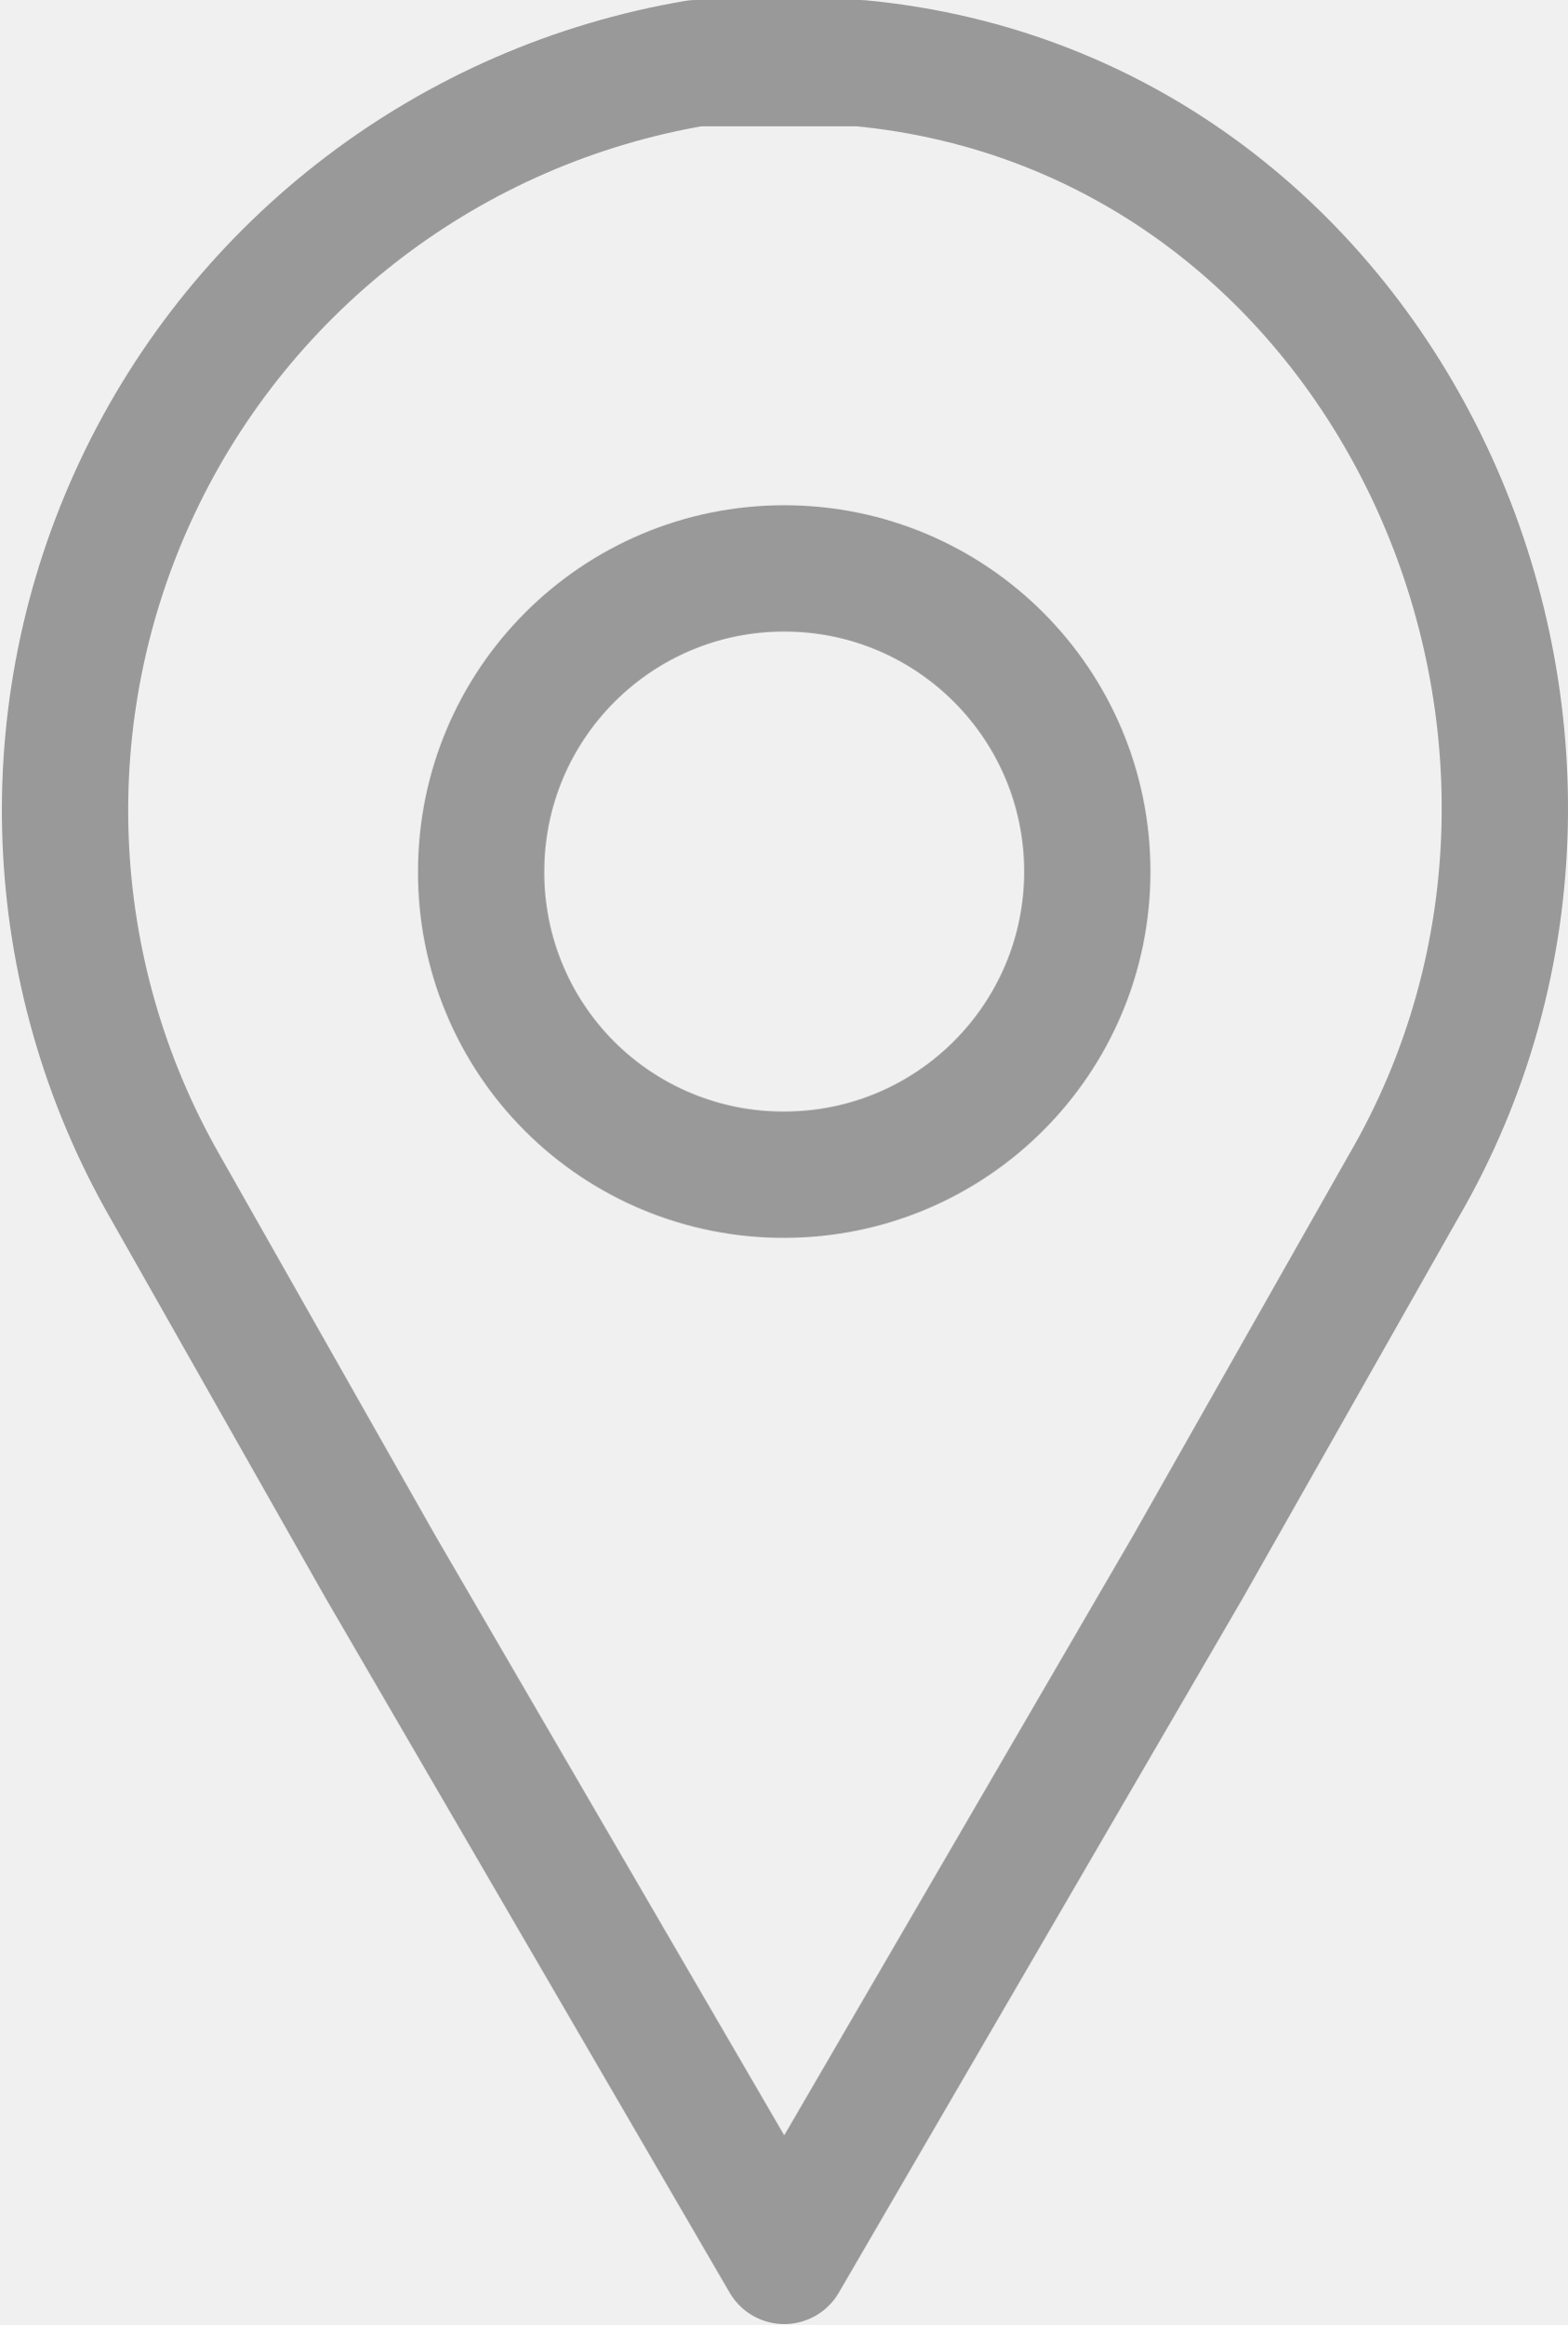
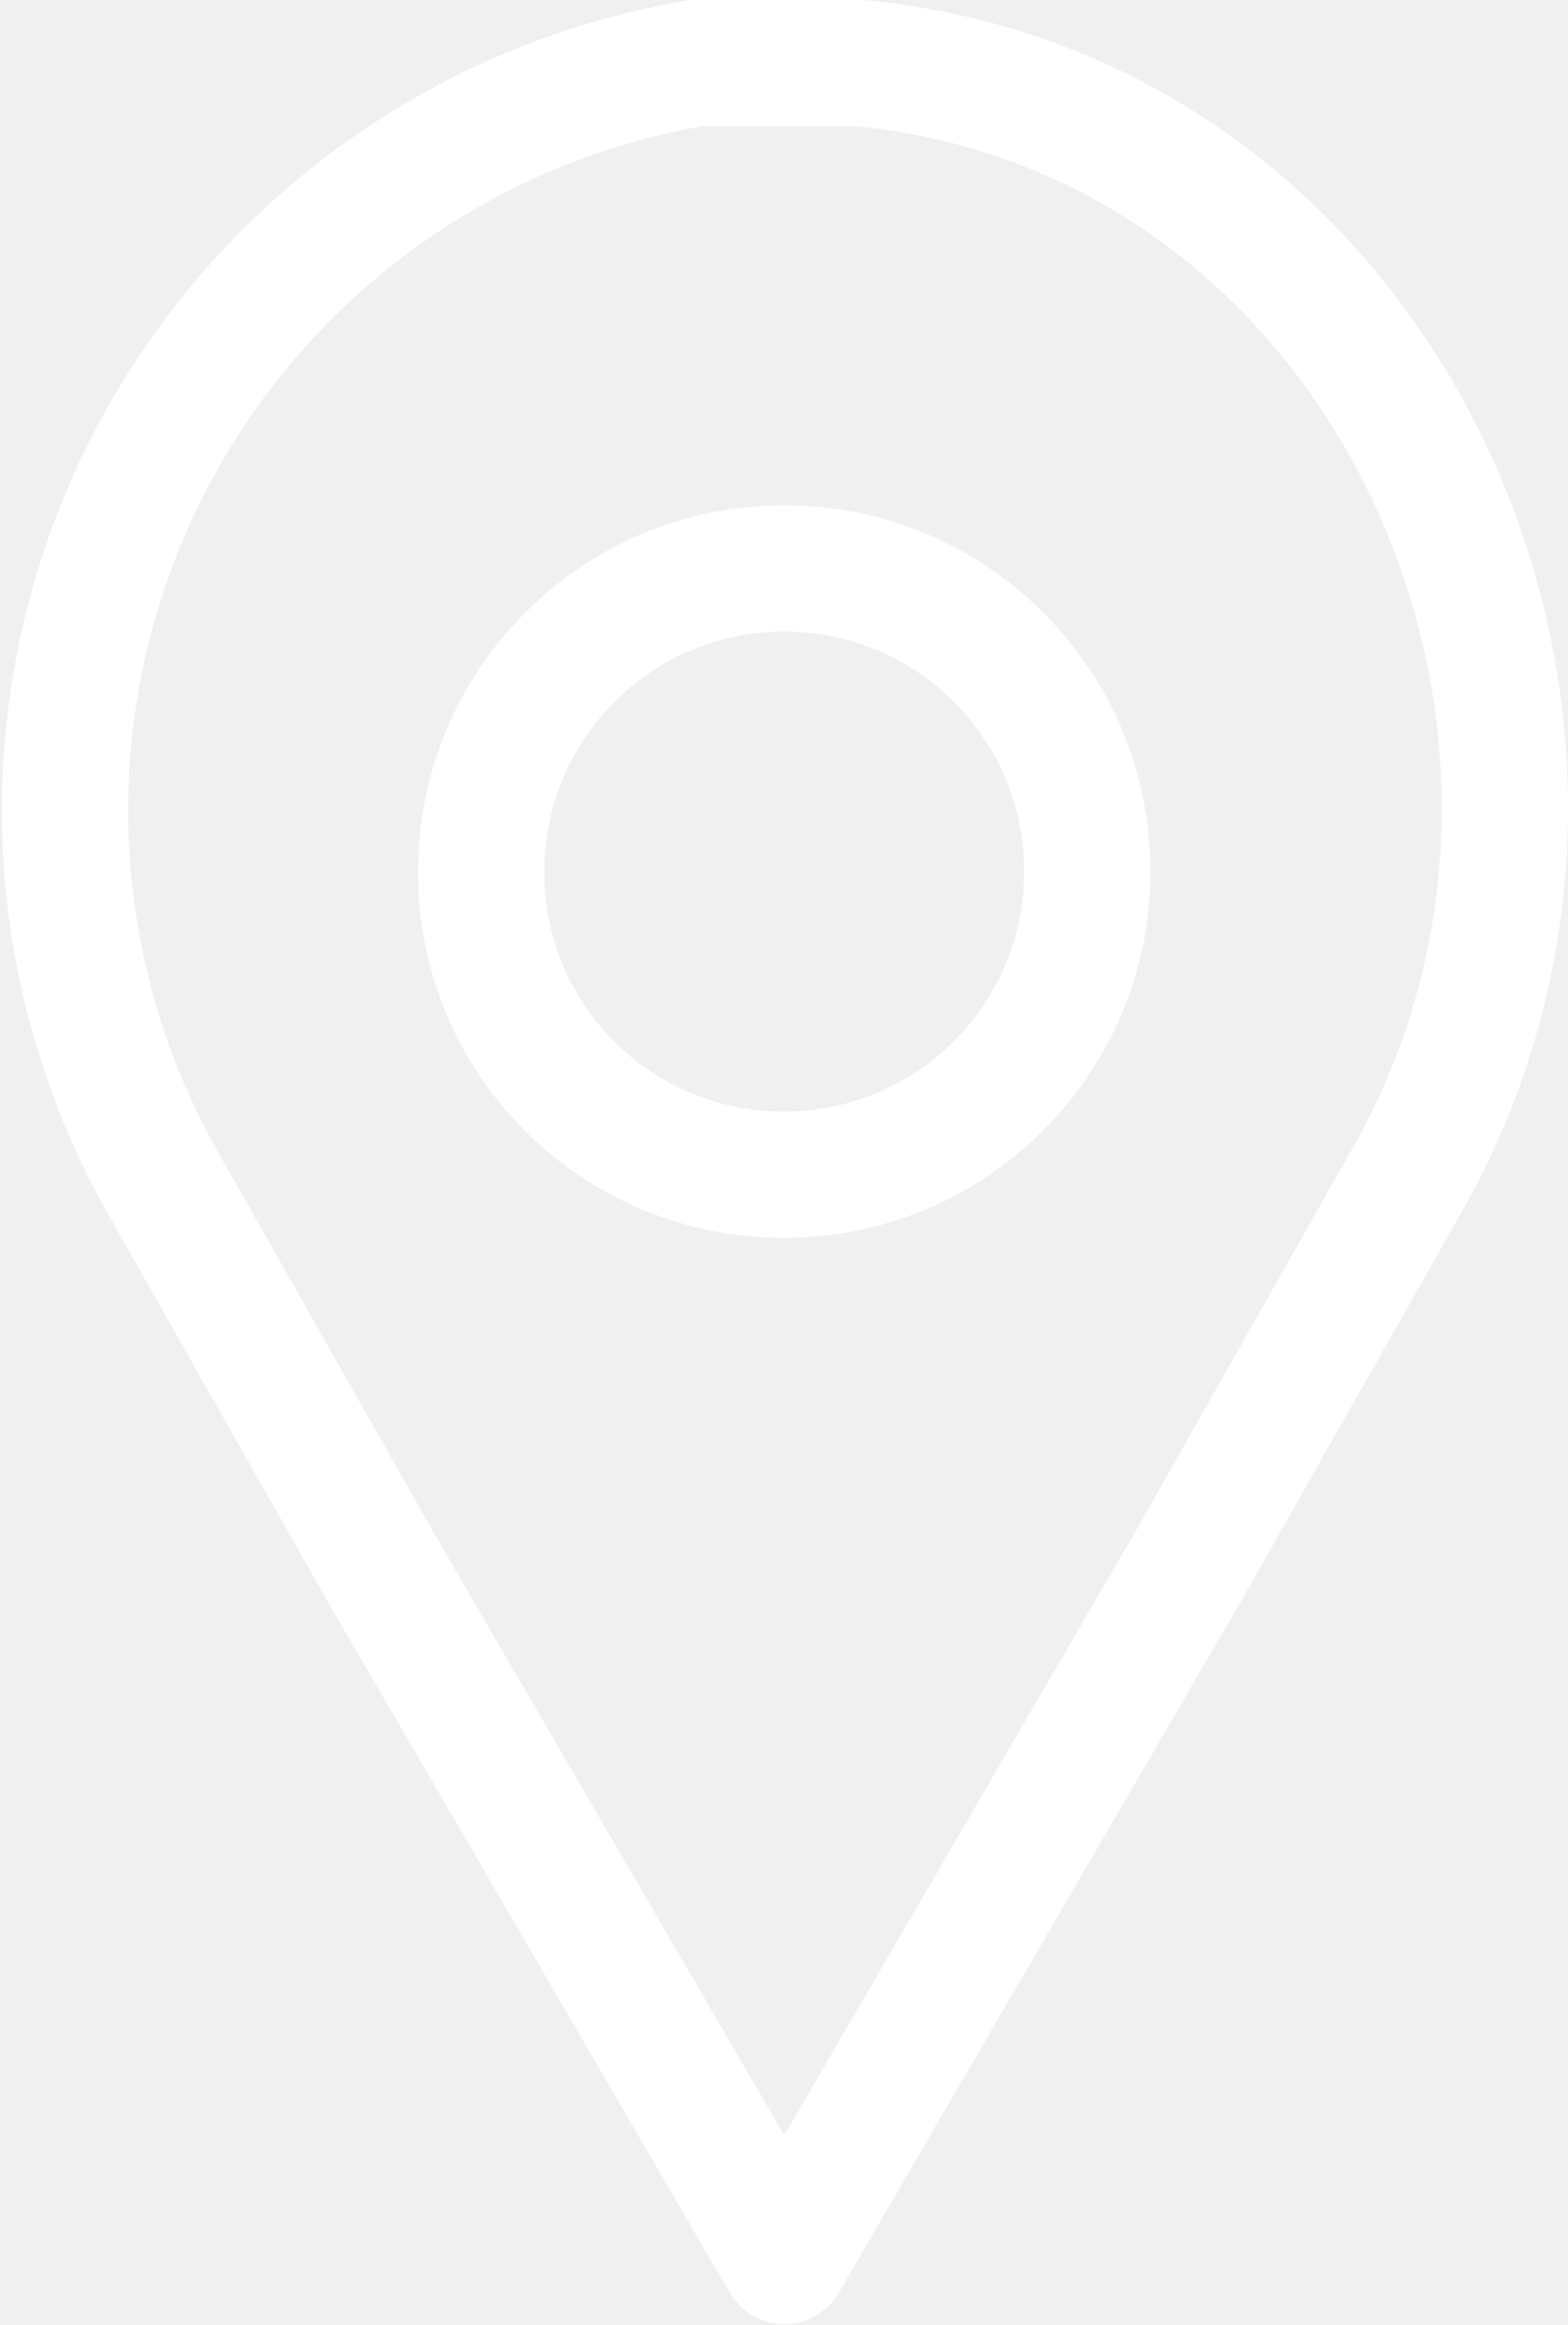
<svg xmlns="http://www.w3.org/2000/svg" id="Layer_13" viewBox="0 0 12.41 18.4">
  <defs>
-     <style>.cls_Maps-1,.cls_Maps-3{fill:none;}.cls_Maps-2{clip-path:url(#clip-path);}.cls_Maps-3{stroke:#999;stroke-linecap:round;stroke-linejoin:round;}</style>
+     <style>.cls_Maps-1,.cls_Maps-5{fill:none;}.cls_Maps-4{clip-path:url(#clip-path);}.cls_Maps-5{stroke:#fff;stroke-linecap:round;stroke-linejoin:round;}</style>
    <clipPath id="clip-path" transform="translate(-6.24 -3.3)">
      <rect class="cls_Maps-1" x="6.25" y="3.3" width="12.5" height="18.4" />
    </clipPath>
  </defs>
-   <g class="cls_Maps-2">
-     <path class="cls_Maps-3" d="M12.45,3.8h-.7a6,6,0,0,0-4.2,8.9l1.7,3,3.2,5.5,3.2-5.5,1.7-3c2.1-3.6-.1-8.5-4.3-8.9Z" transform="translate(-6.24 -3.3)" />
-     <path class="cls_Maps-3" d="M12.45,12.6a2.4,2.4,0,1,0-2.4-2.4A2.39,2.39,0,0,0,12.45,12.6Z" transform="translate(-6.24 -3.3)" />
+   <g class="cls_Maps-4">
+     <path class="cls_Maps-5" d="M12.45,3.8h-.7a6,6,0,0,0-4.2,8.9l1.7,3,3.2,5.5,3.2-5.5,1.7-3c2.1-3.6-.1-8.5-4.3-8.9Z" transform="translate(-6.24 -3.3)" />
+     <path class="cls_Maps-5" d="M12.45,12.6a2.4,2.4,0,1,0-2.4-2.4A2.39,2.39,0,0,0,12.45,12.6Z" transform="translate(-6.24 -3.3)" />
  </g>
</svg>
